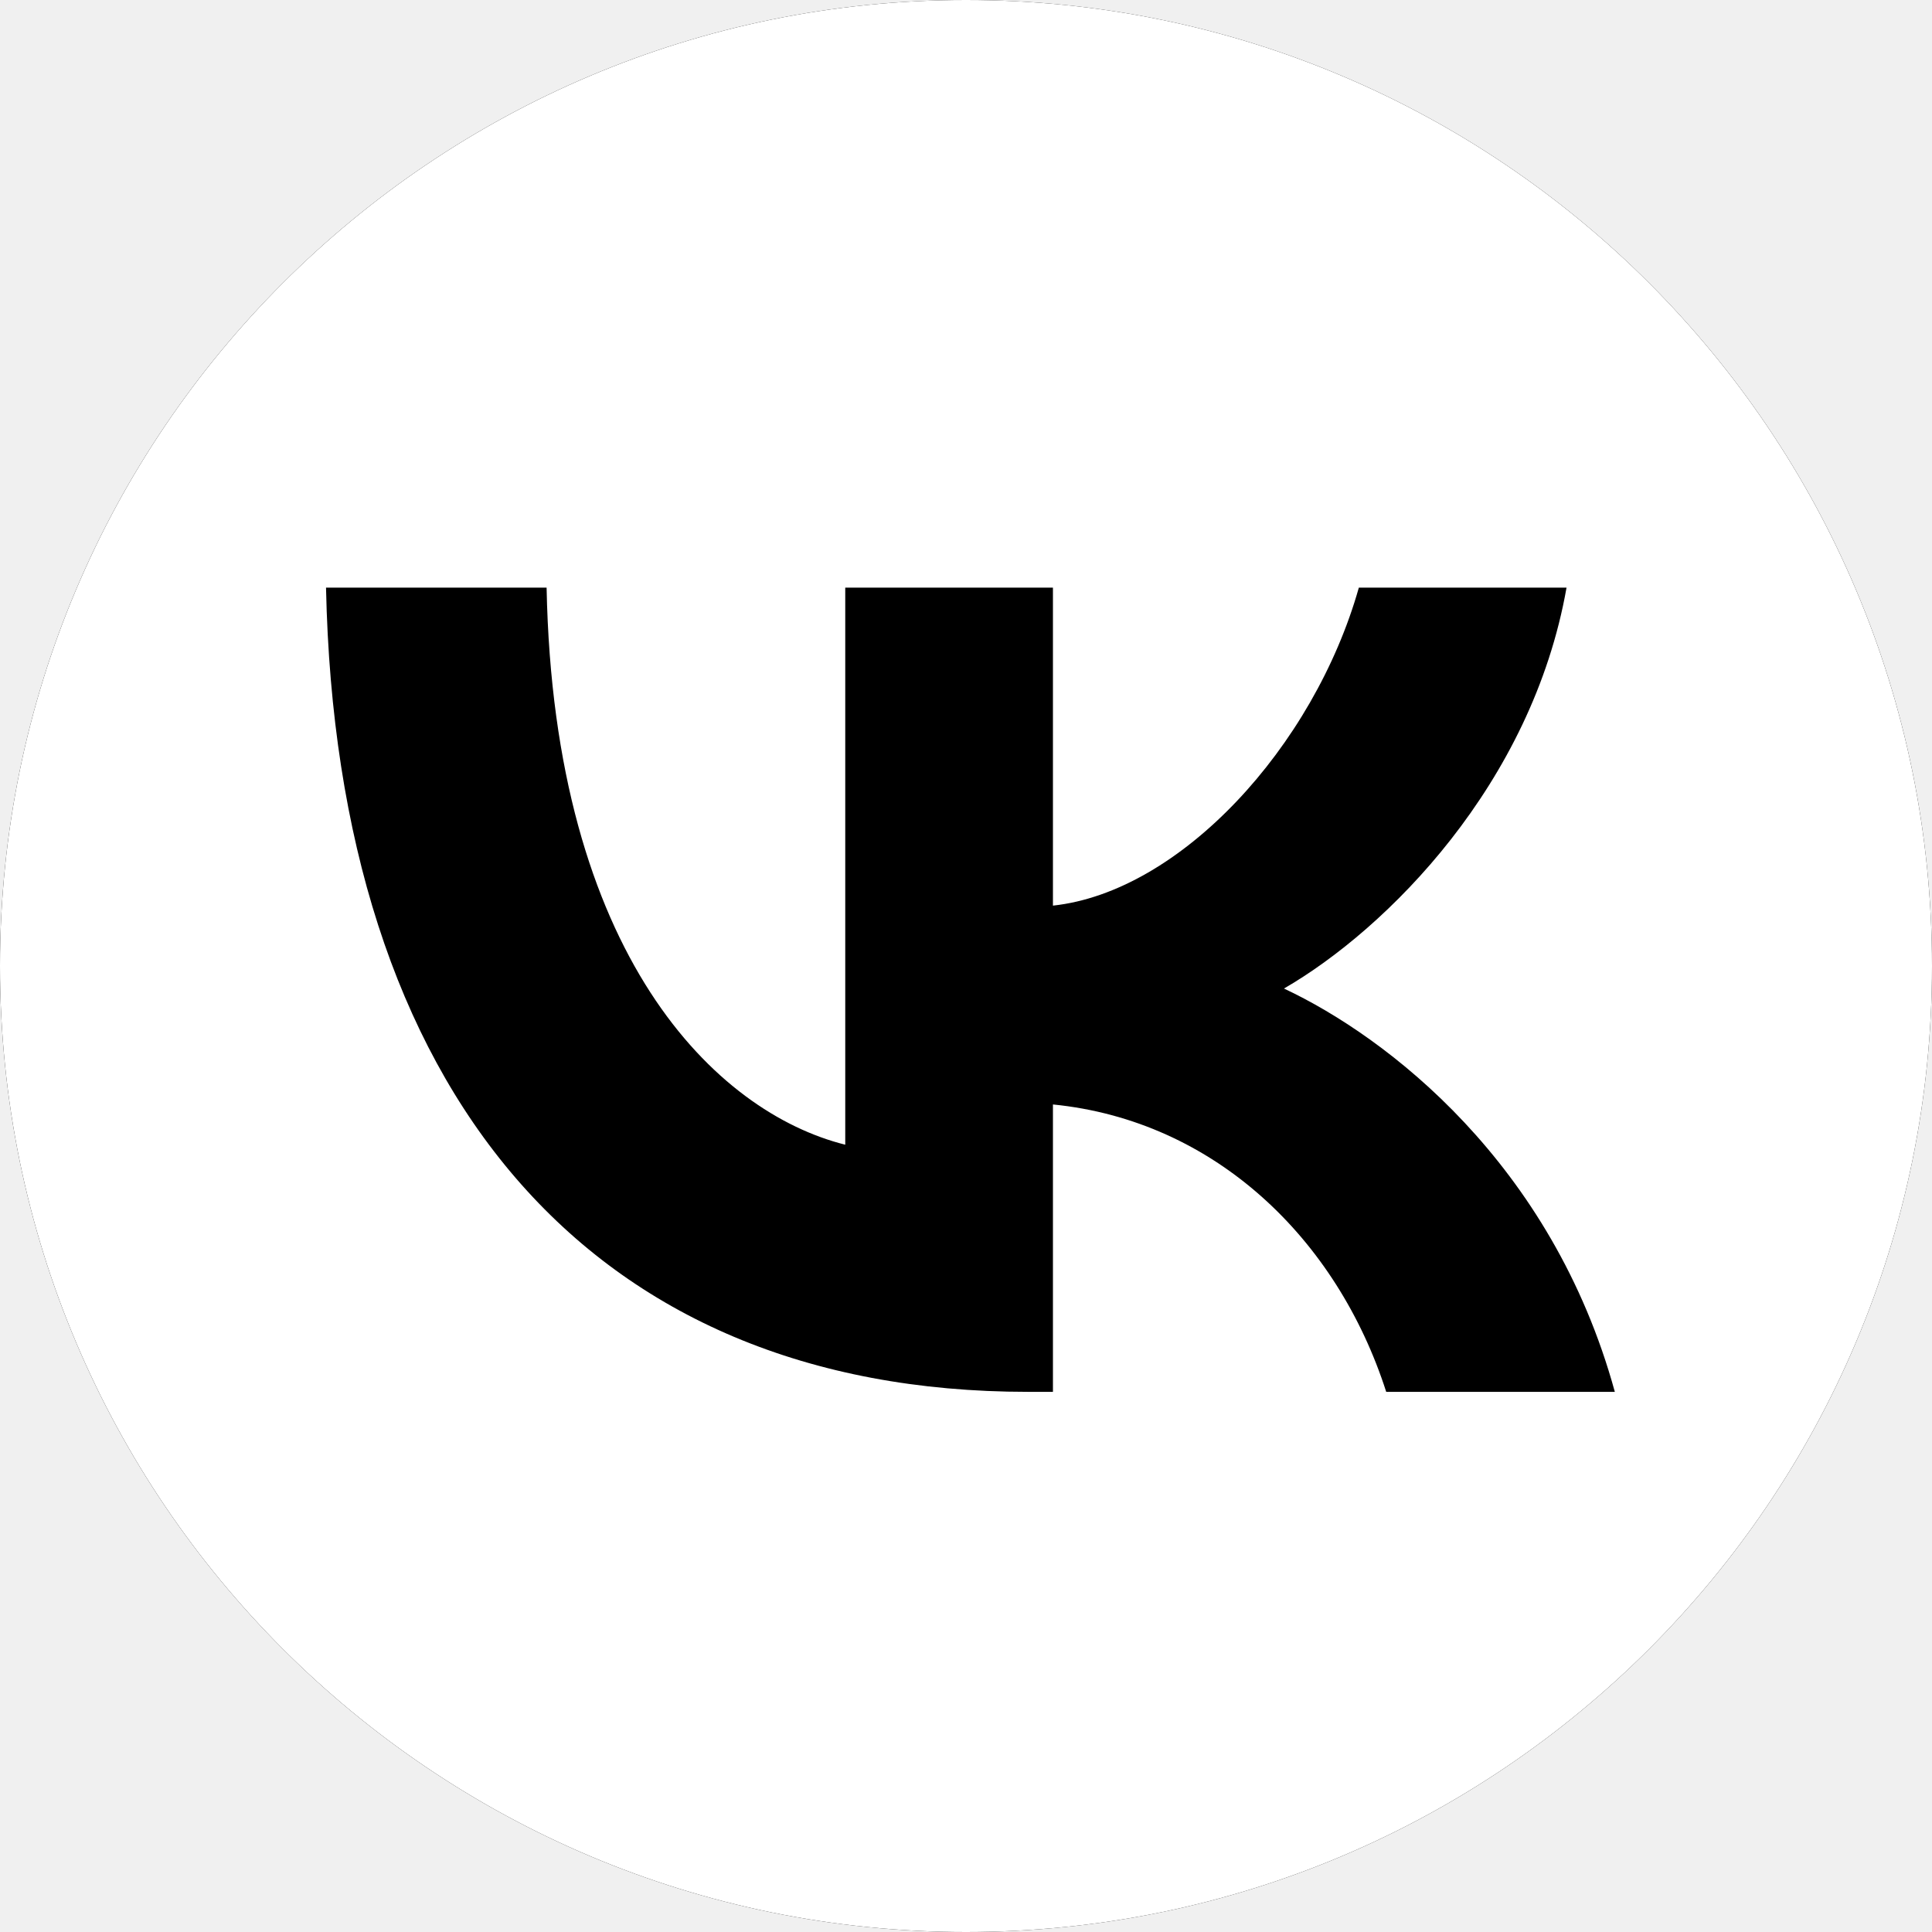
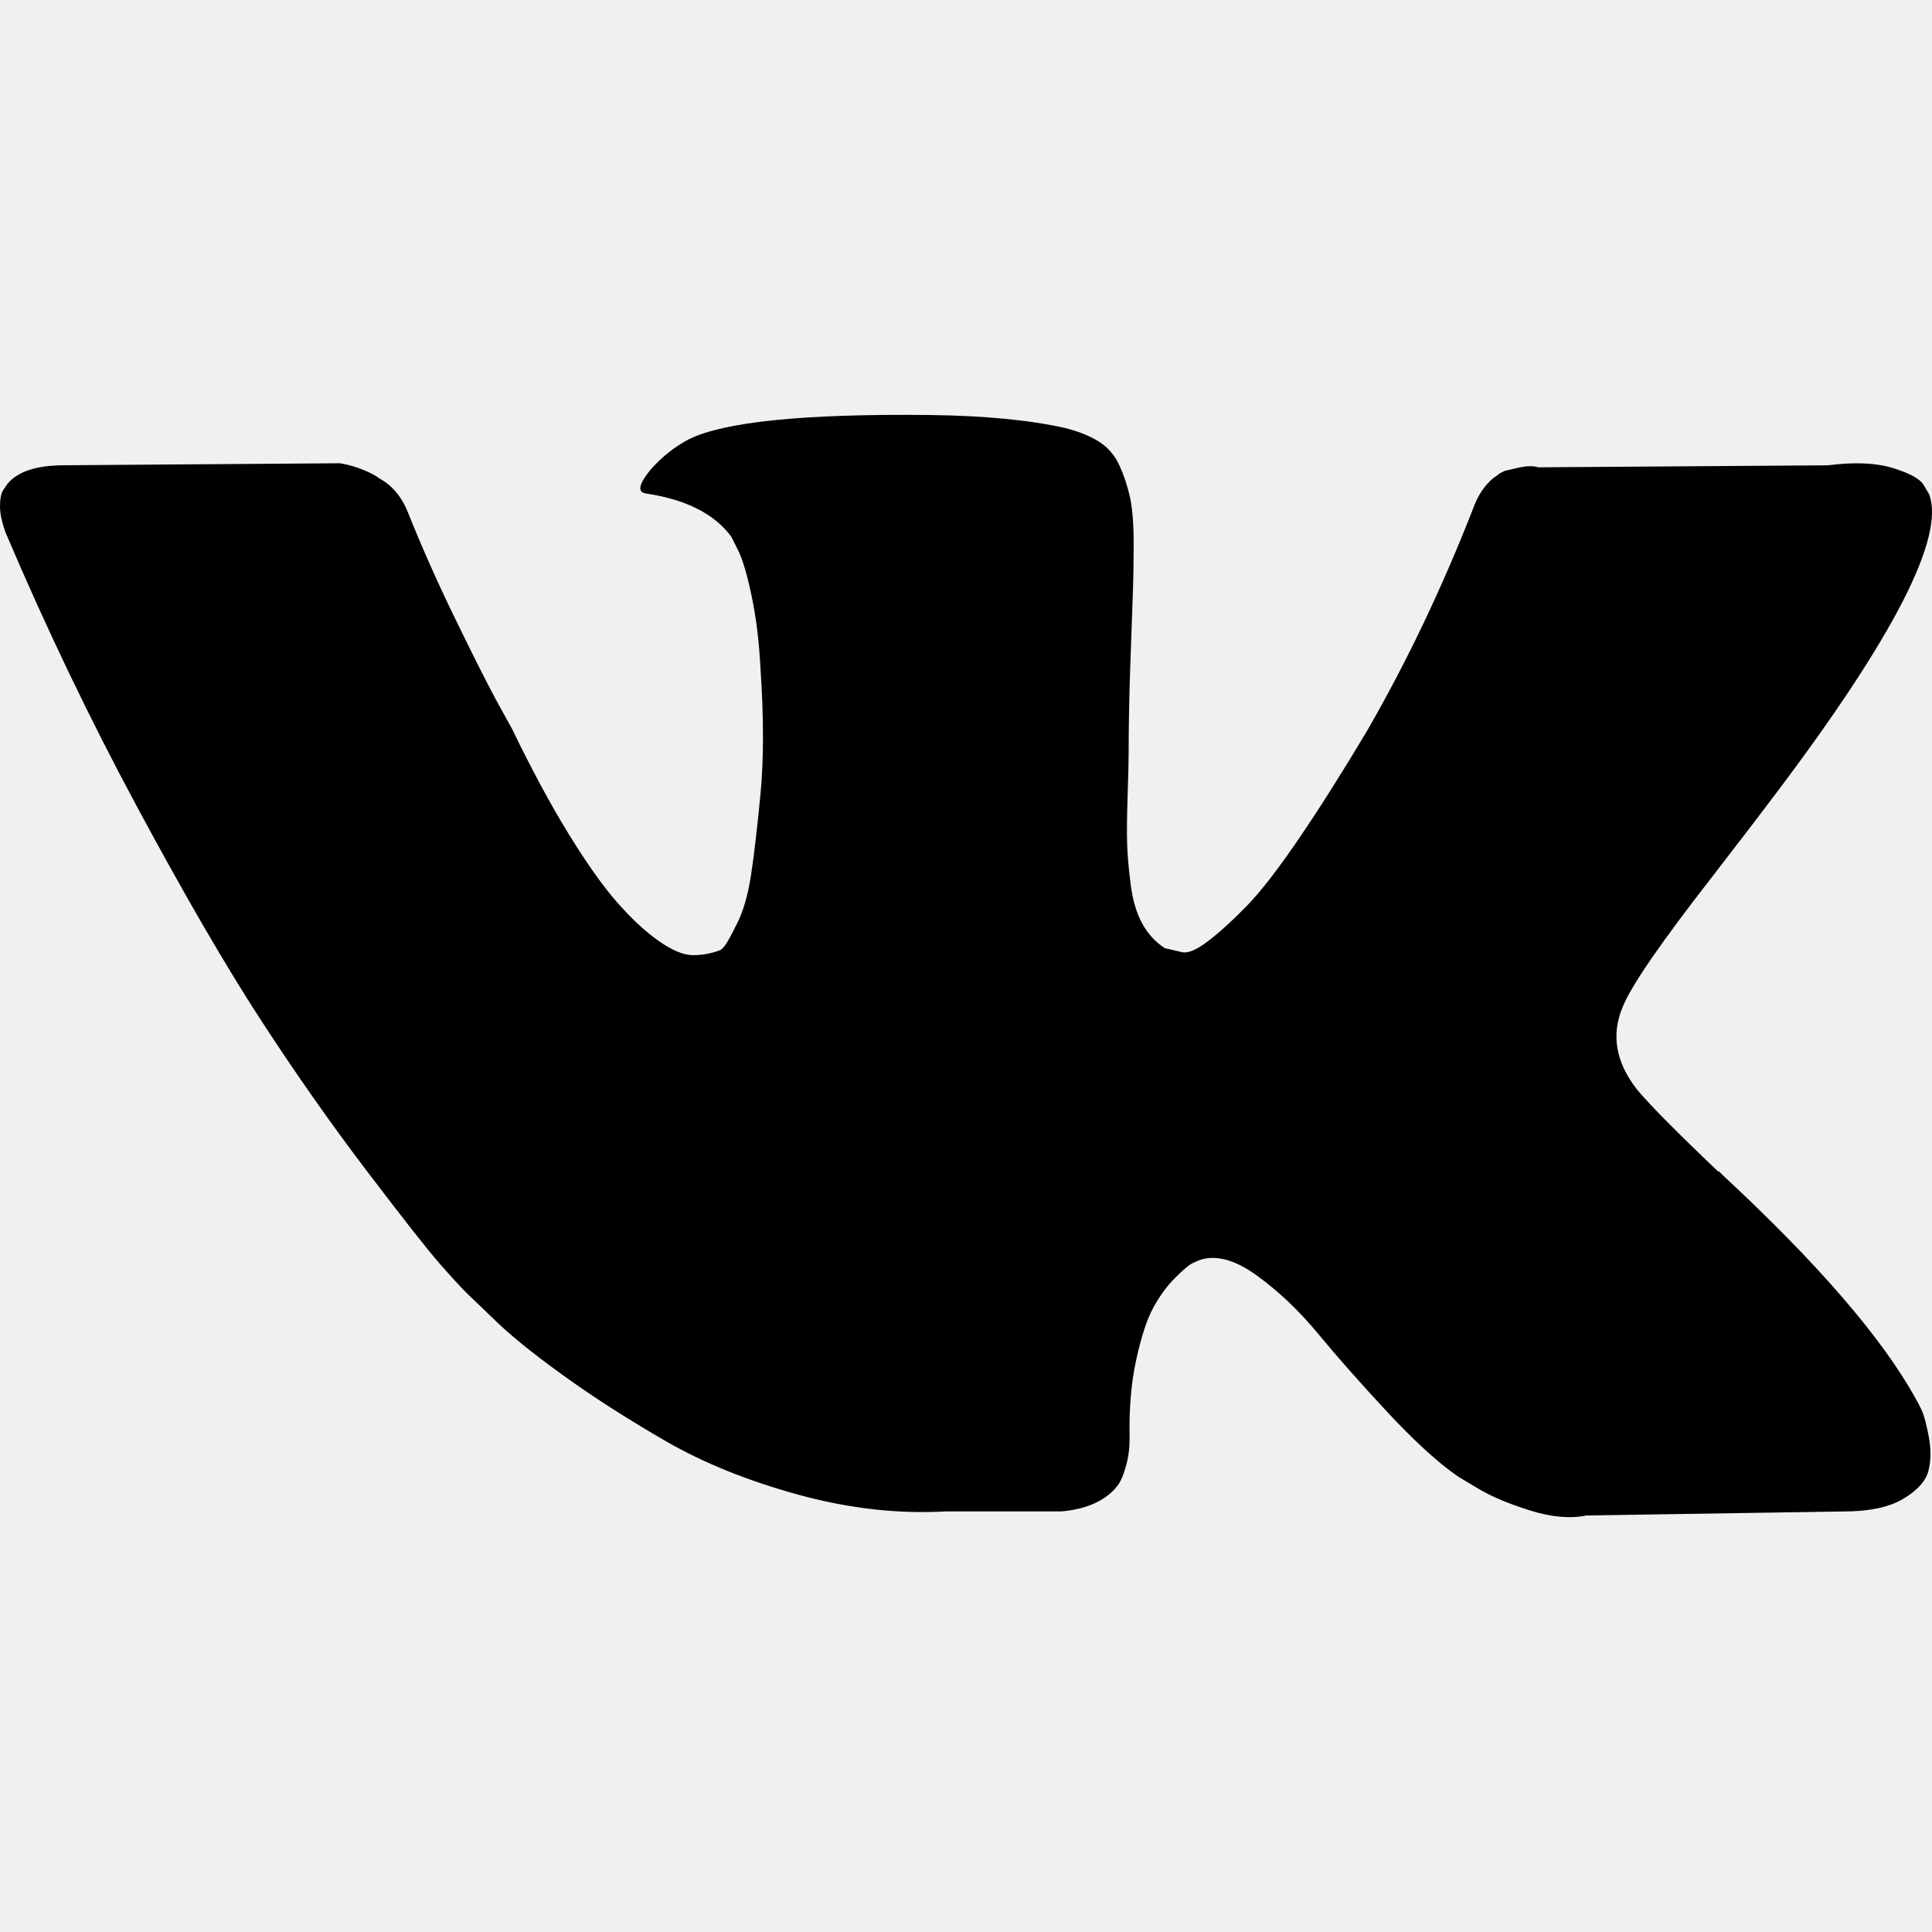
- <svg xmlns="http://www.w3.org/2000/svg" width="24" height="24" viewBox="0 0 24 24" fill="none">
-   <g clip-path="url(#clip0_1601_23321)">
-     <path fill="#000" d="M0 0h24v24H0z" />
-     <path fill-rule="evenodd" clip-rule="evenodd" d="M1.687 1.687C0 3.374 0 6.09 0 11.52v.96c0 5.43 0 8.146 1.687 9.833C3.374 24 6.09 24 11.52 24h.96c5.43 0 8.146 0 9.833-1.687C24 20.626 24 17.911 24 12.48v-.96c0-5.43 0-8.146-1.687-9.833C20.626 0 17.911 0 12.48 0h-.96C6.09 0 3.374 0 1.687 1.687zM4.05 7.3c.13 6.24 3.25 9.99 8.72 9.99h.31v-3.57c2.01.2 3.53 1.67 4.14 3.57h2.84c-.78-2.84-2.83-4.41-4.11-5.01 1.28-.74 3.08-2.54 3.51-4.98h-2.58c-.56 1.98-2.22 3.78-3.8 3.95V7.3H10.5v6.92c-1.6-.4-3.62-2.34-3.71-6.92H4.05z" fill="#fff" />
-   </g>
-   <defs>
-     <clipPath id="clip0_1601_23321">
-       <rect width="24" height="24" rx="12" fill="#fff" />
-     </clipPath>
-   </defs>
+ <svg xmlns="http://www.w3.org/2000/svg" width="548.358" height="548.358" viewBox="0 0 548.358 548.358">
+   <path d="M545.451 400.298c-.664-1.431-1.283-2.618-1.858-3.569-9.514-17.135-27.695-38.167-54.532-63.102l-.567-.571-.284-.28-.287-.287h-.288c-12.18-11.611-19.893-19.418-23.123-23.415-5.91-7.614-7.234-15.321-4.004-23.13 2.282-5.9 10.854-18.36 25.696-37.397 7.807-10.089 13.99-18.175 18.556-24.267 32.931-43.78 47.208-71.756 42.828-83.939l-1.701-2.847c-1.143-1.714-4.093-3.282-8.846-4.712-4.764-1.427-10.853-1.663-18.278-.712l-82.224.568c-1.332-.472-3.234-.428-5.712.144l-3.713.859-1.431.715-1.136.859c-.952.568-1.999 1.567-3.142 2.995-1.137 1.423-2.088 3.093-2.848 4.996-8.952 23.031-19.13 44.444-30.553 64.238-7.043 11.803-13.511 22.032-19.418 30.693-5.899 8.658-10.848 15.037-14.842 19.126-4 4.093-7.61 7.372-10.852 9.849-3.237 2.478-5.708 3.525-7.419 3.142-1.715-.383-3.33-.763-4.859-1.143-2.663-1.714-4.805-4.045-6.42-6.995-1.622-2.95-2.714-6.663-3.285-11.136-.568-4.476-.904-8.326-1-11.563-.089-3.233-.048-7.806.145-13.706.198-5.903.287-9.897.287-11.991 0-7.234.141-15.085.424-23.555.288-8.47.521-15.181.716-20.125.194-4.949.284-10.185.284-15.705s-.336-9.849-1-12.991a44.442 44.442 0 00-2.99-9.137c-1.335-2.95-3.289-5.232-5.853-6.852-2.569-1.618-5.763-2.902-9.564-3.856-10.089-2.283-22.936-3.518-38.547-3.71-35.401-.38-58.148 1.906-68.236 6.855-3.997 2.091-7.614 4.948-10.848 8.562-3.427 4.189-3.905 6.475-1.431 6.851 11.422 1.711 19.508 5.804 24.267 12.275l1.715 3.429c1.334 2.474 2.666 6.854 3.999 13.134 1.331 6.28 2.19 13.227 2.568 20.837.95 13.897.95 25.793 0 35.689-.953 9.9-1.853 17.607-2.712 23.127-.859 5.52-2.143 9.993-3.855 13.418-1.715 3.426-2.856 5.52-3.428 6.28-.571.76-1.047 1.239-1.425 1.427a21.387 21.387 0 01-7.71 1.431c-2.667 0-5.901-1.334-9.707-4-3.805-2.666-7.754-6.328-11.847-10.992-4.093-4.665-8.709-11.184-13.85-19.558-5.137-8.374-10.467-18.271-15.987-29.691l-4.567-8.282c-2.855-5.328-6.755-13.086-11.704-23.267-4.952-10.185-9.329-20.037-13.134-29.554-1.521-3.997-3.806-7.04-6.851-9.134l-1.429-.859c-.95-.76-2.475-1.567-4.567-2.427a30.301 30.301 0 00-6.567-1.854l-78.229.568c-7.994 0-13.418 1.811-16.274 5.428l-1.143 1.711c-.571.953-.859 2.475-.859 4.57 0 2.094.571 4.664 1.714 7.707 11.42 26.84 23.839 52.725 37.257 77.659 13.418 24.934 25.078 45.019 34.973 60.237 9.897 15.229 19.985 29.602 30.264 43.112 10.279 13.515 17.083 22.176 20.412 25.981 3.333 3.812 5.951 6.662 7.854 8.565l7.139 6.851c4.568 4.569 11.276 10.041 20.127 16.416 8.853 6.379 18.654 12.659 29.408 18.85 10.756 6.181 23.269 11.225 37.546 15.126 14.275 3.905 28.169 5.472 41.684 4.716h32.834c6.659-.575 11.704-2.669 15.133-6.283l1.136-1.431c.764-1.136 1.479-2.901 2.139-5.276.668-2.379 1-5 1-7.851-.195-8.183.428-15.558 1.852-22.124 1.423-6.564 3.045-11.513 4.859-14.846 1.813-3.33 3.859-6.14 6.136-8.418 2.282-2.283 3.908-3.666 4.862-4.142.948-.479 1.705-.804 2.276-.999 4.568-1.522 9.944-.048 16.136 4.429 6.187 4.473 11.99 9.996 17.418 16.56 5.425 6.57 11.943 13.941 19.555 22.124 7.617 8.186 14.277 14.271 19.985 18.274l5.708 3.426c3.812 2.286 8.761 4.38 14.853 6.283 6.081 1.902 11.409 2.378 15.984 1.427l73.087-1.14c7.229 0 12.854-1.197 16.844-3.572 3.998-2.379 6.373-5 7.139-7.851.764-2.854.805-6.092.145-9.712-.677-3.611-1.344-6.136-2.008-7.563z" />
</svg>
